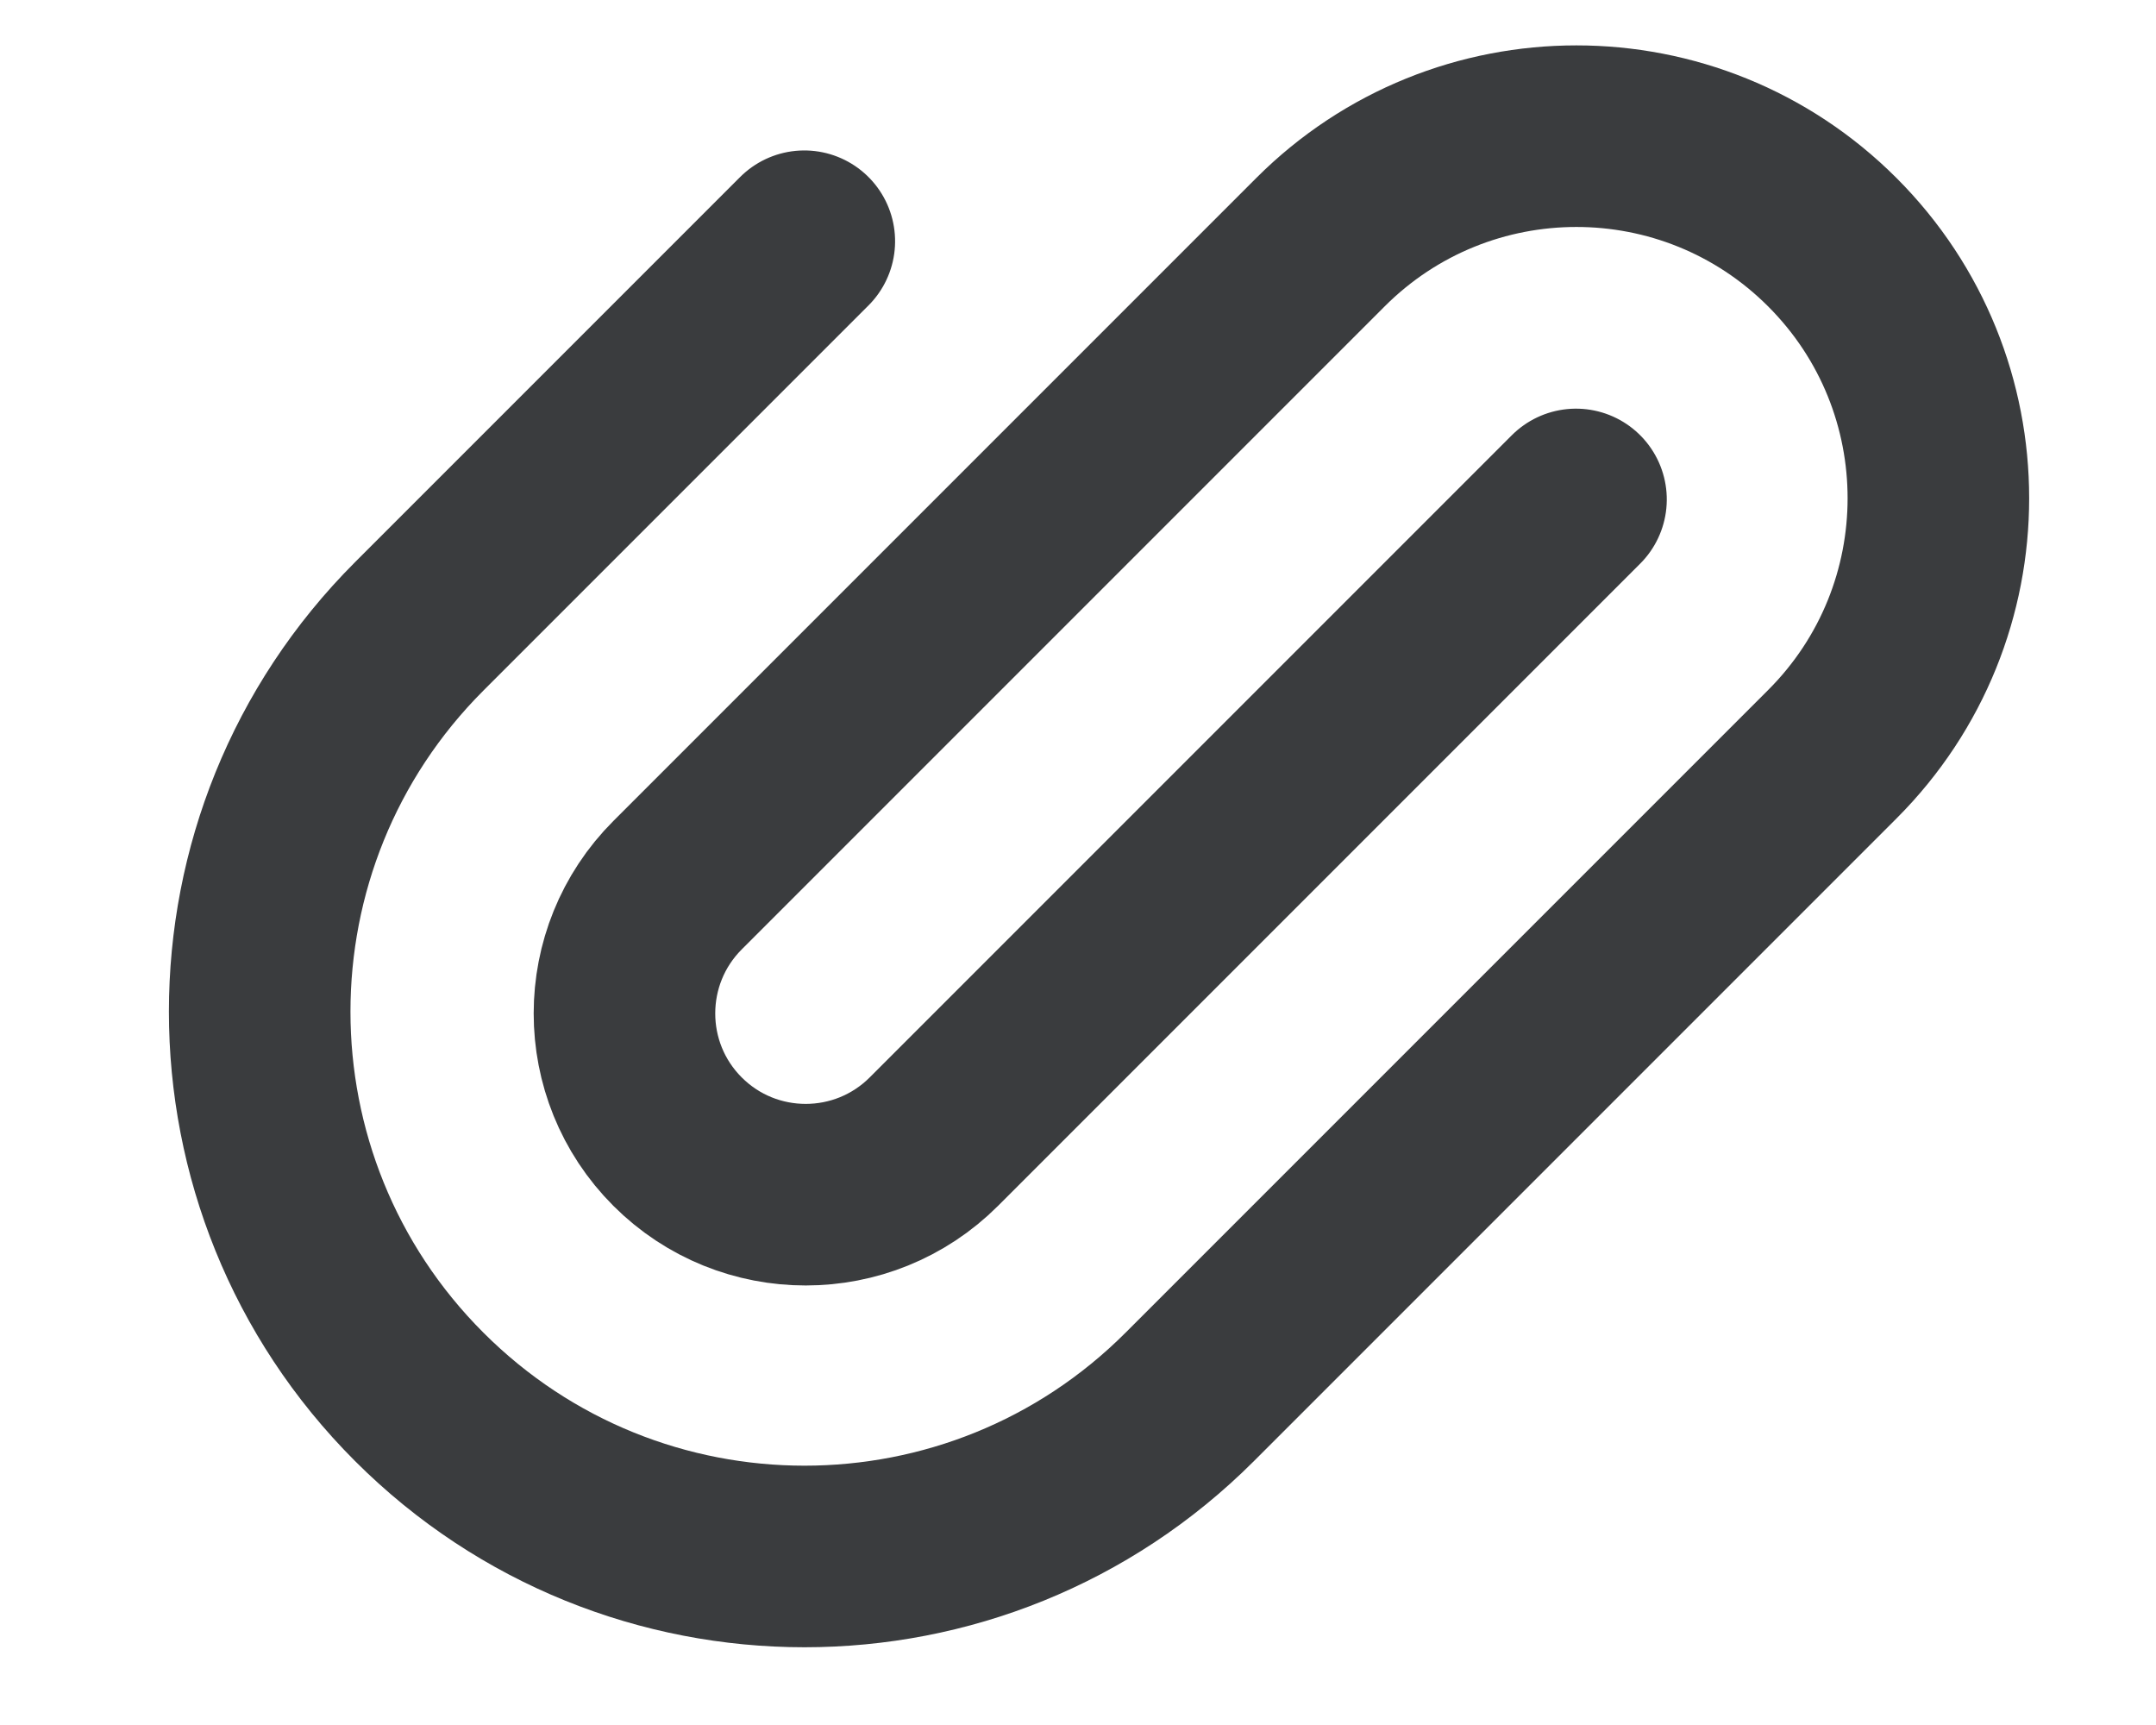
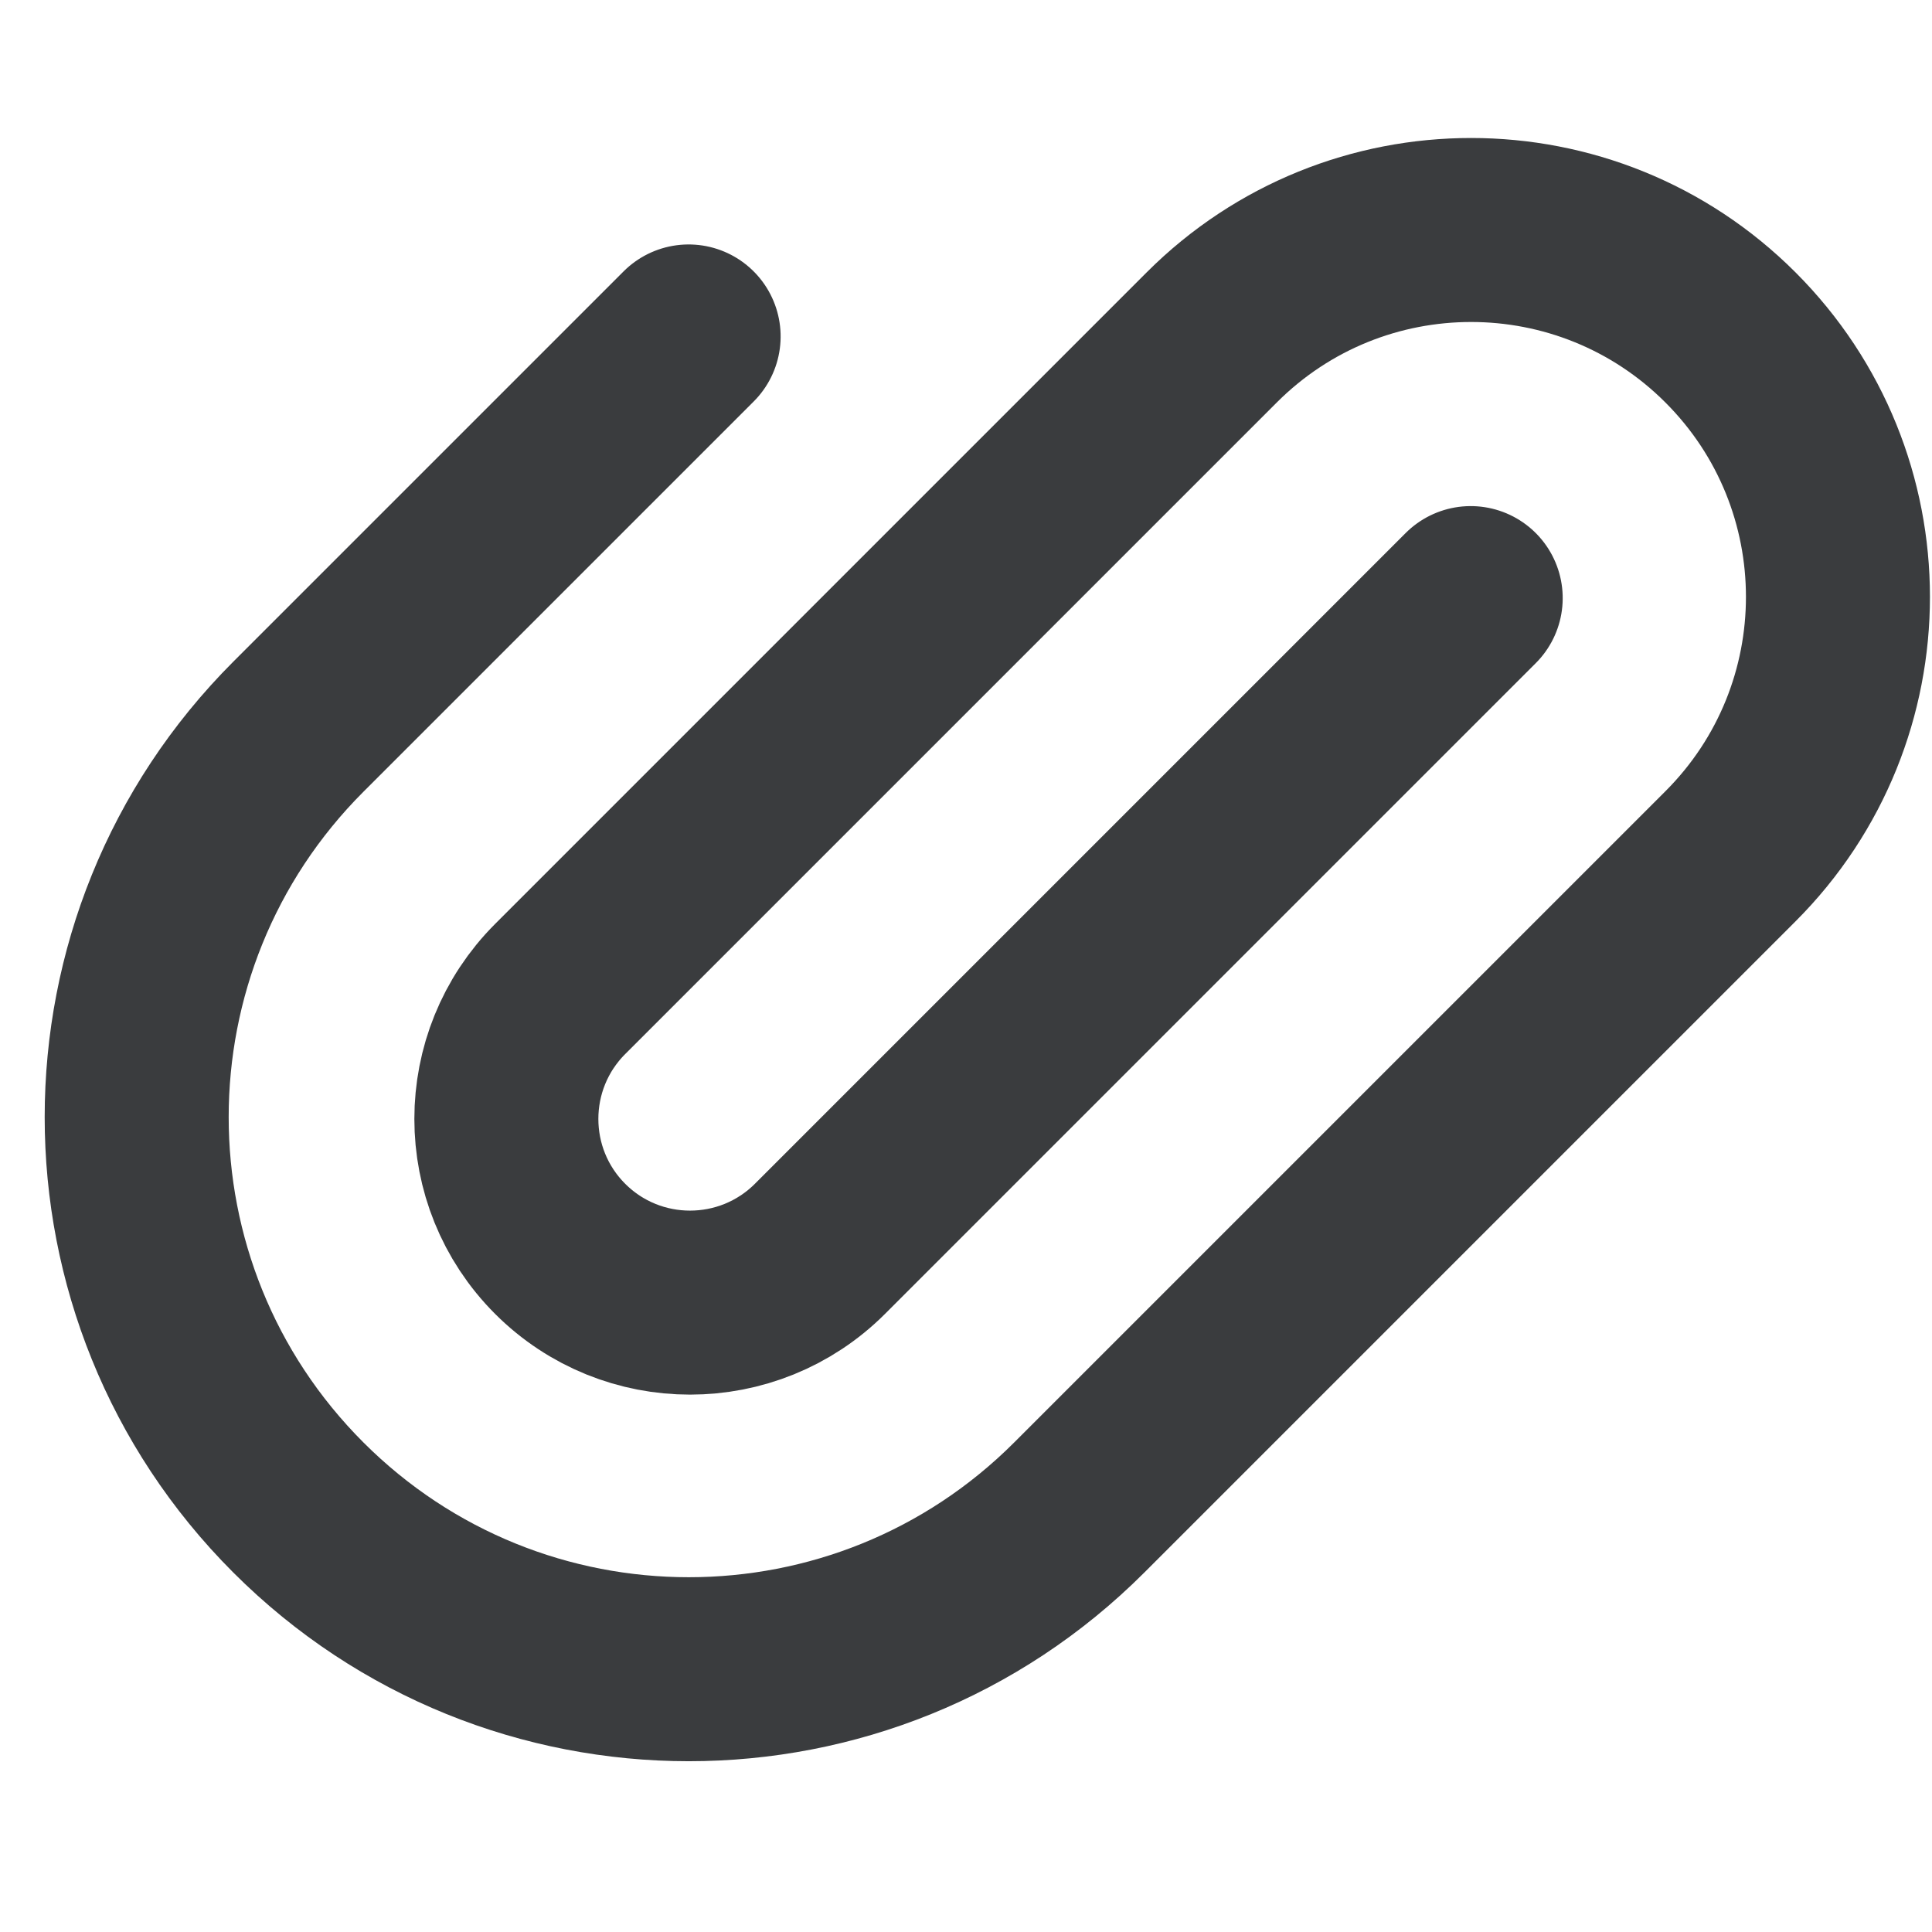
- <svg xmlns="http://www.w3.org/2000/svg" width="20px" height="16px" viewBox="0 0 21 19" version="1.1">
-   <g id="组件" stroke="none" stroke-width="1" fill="none" fill-rule="evenodd" stroke-linecap="round" stroke-linejoin="round">
+ <svg xmlns="http://www.w3.org/2000/svg" width="17" height="17" viewBox="0 0 21 19" version="1.1">
+   <g id="" stroke="none" stroke-width="1" fill="none" fill-rule="evenodd" stroke-linecap="round" stroke-linejoin="round">
    <g id="InputBox/Short" transform="translate(-317, -21)" fill-rule="nonzero" stroke="#3A3C3E" stroke-width="2">
      <g id="Icon/File" transform="translate(315, 17)">
        <path d="M10.294,6.315 L10.294,16.317 C10.294,17.42 11.188,18.315 12.291,18.315 C13.394,18.315 14.288,17.42 14.288,16.317 L14.288,6.302 C14.288,4.1 12.503,2.315 10.301,2.315 C8.098,2.315 6.313,4.1 6.313,6.302 L6.313,16.313 C6.313,19.628 9,22.315 12.315,22.315 C15.629,22.315 18.316,19.628 18.316,16.313 L18.316,10.315 L18.316,10.315" id="路径-2" transform="translate(12.31466, 12.31466) scale(1, -1) rotate(-225) translate(-12.31466, -12.31466) " />
      </g>
    </g>
  </g>
</svg>
